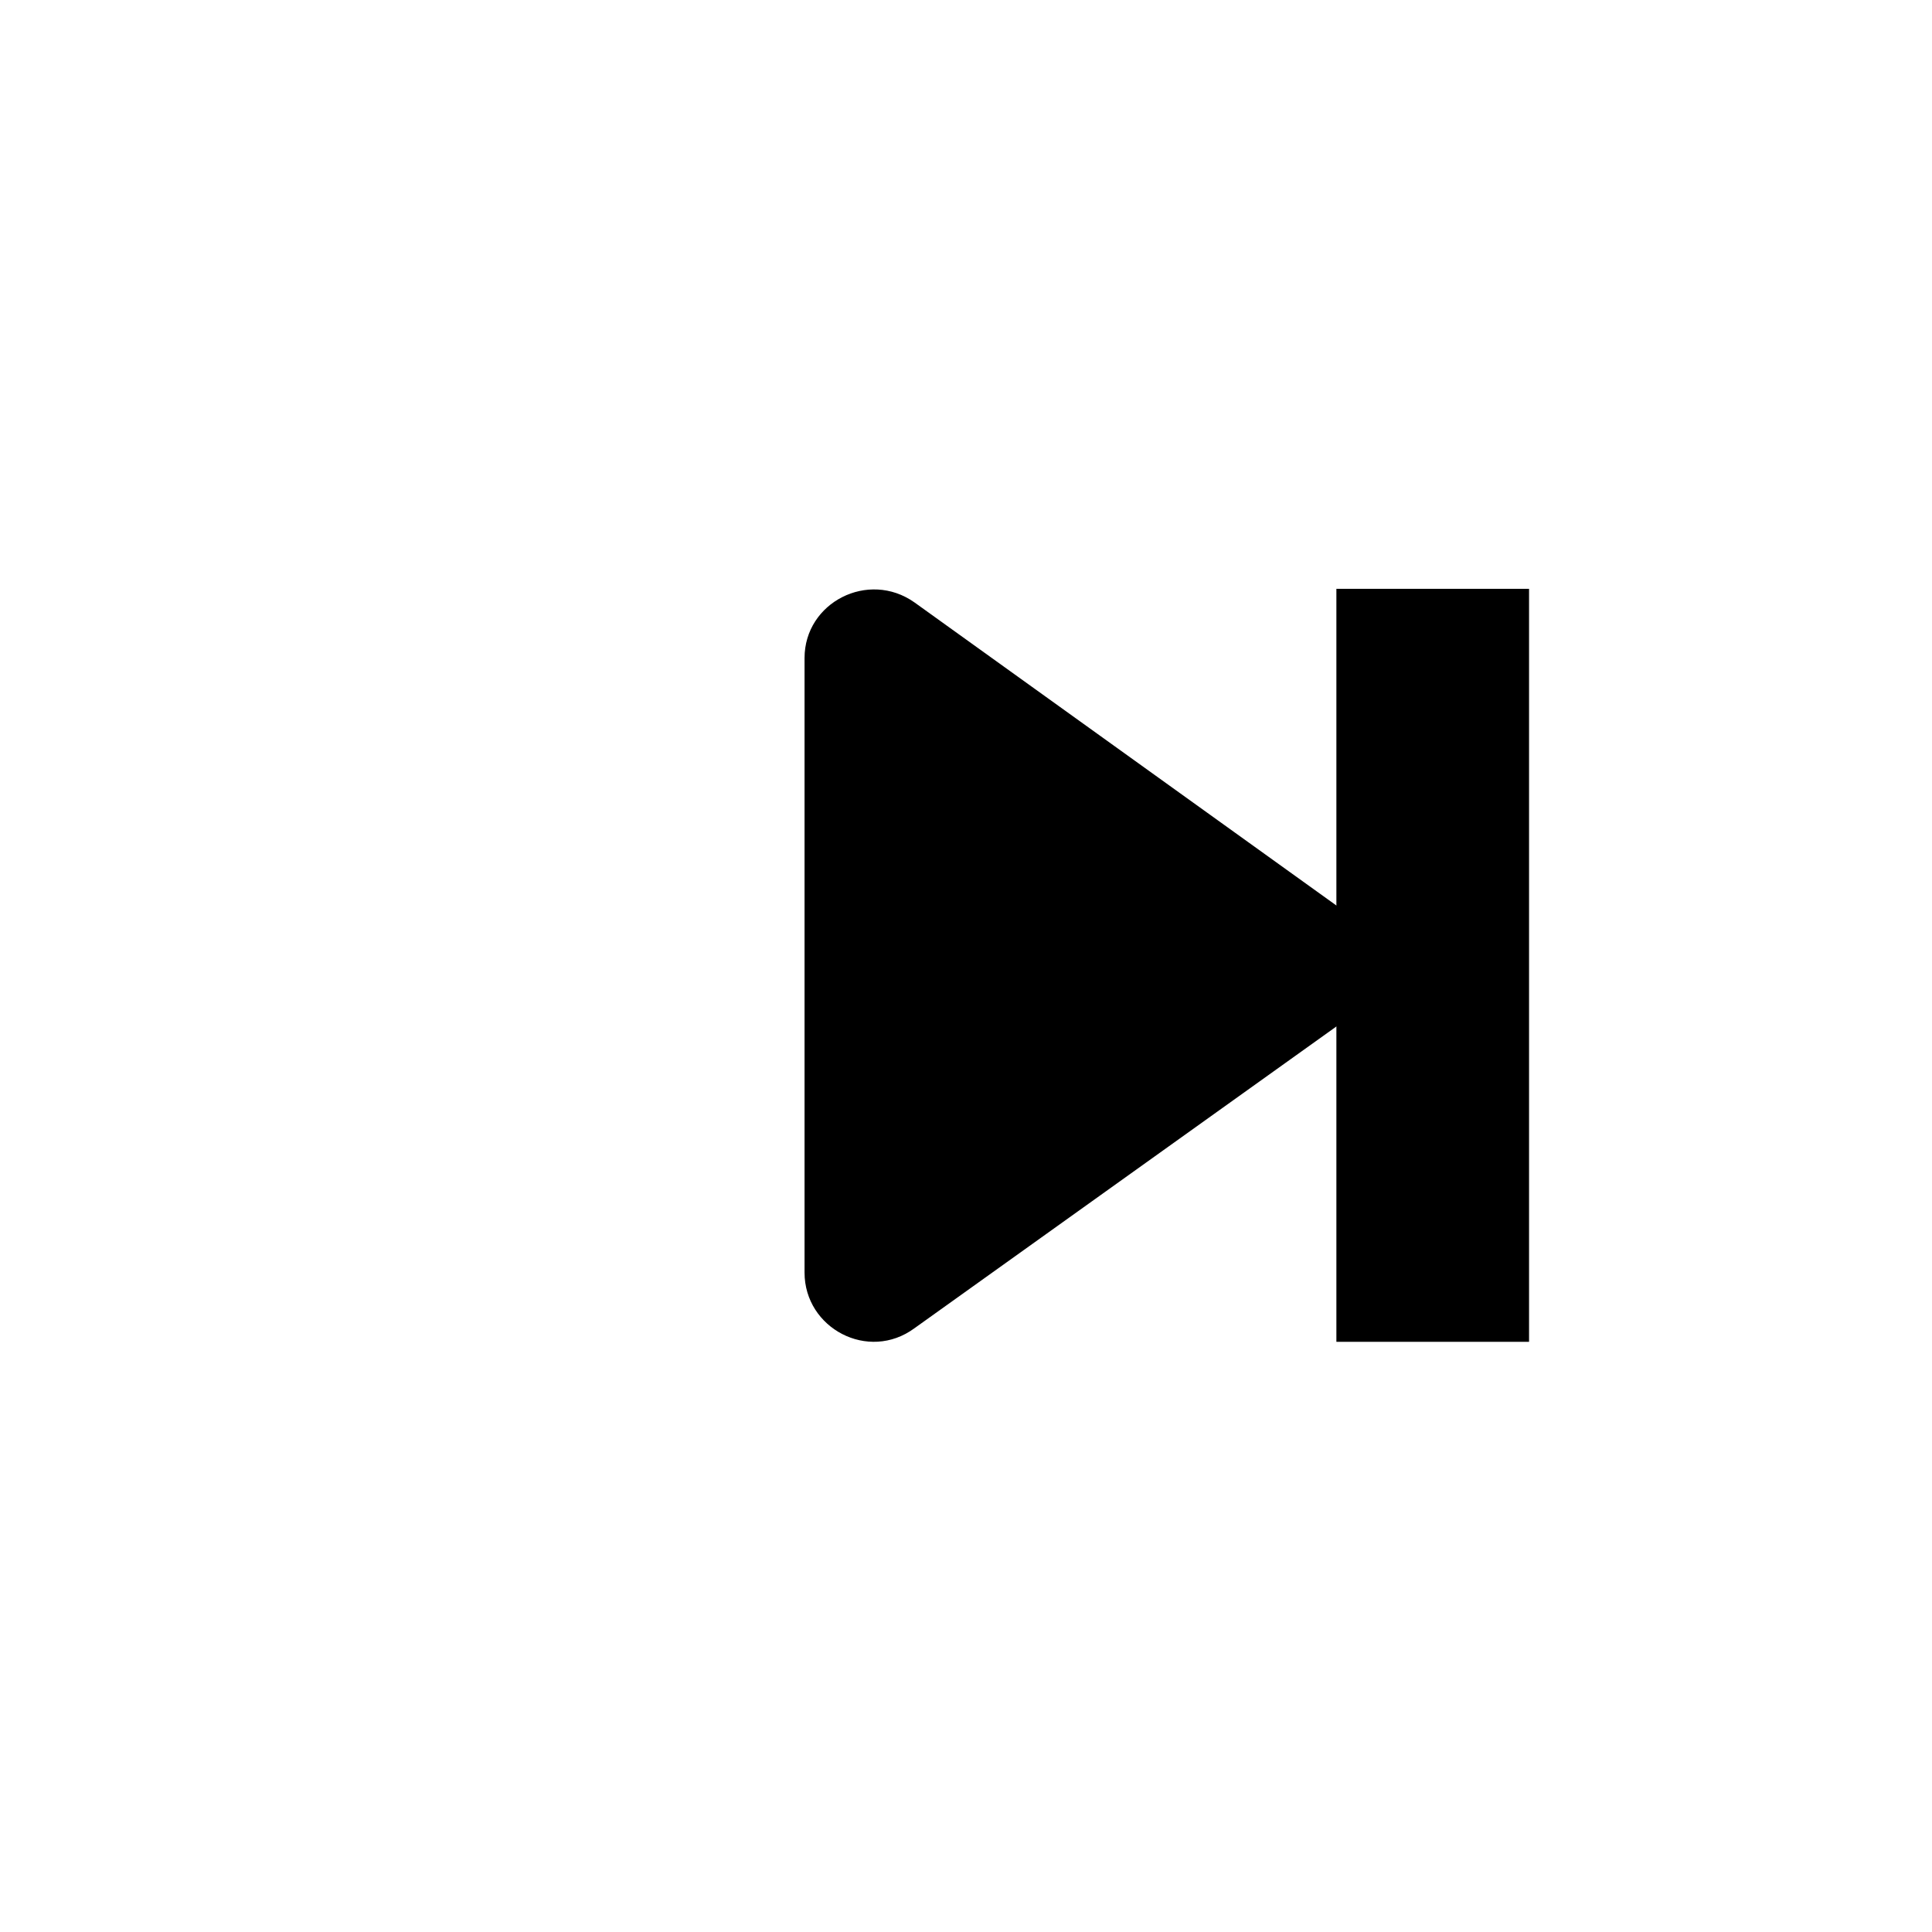
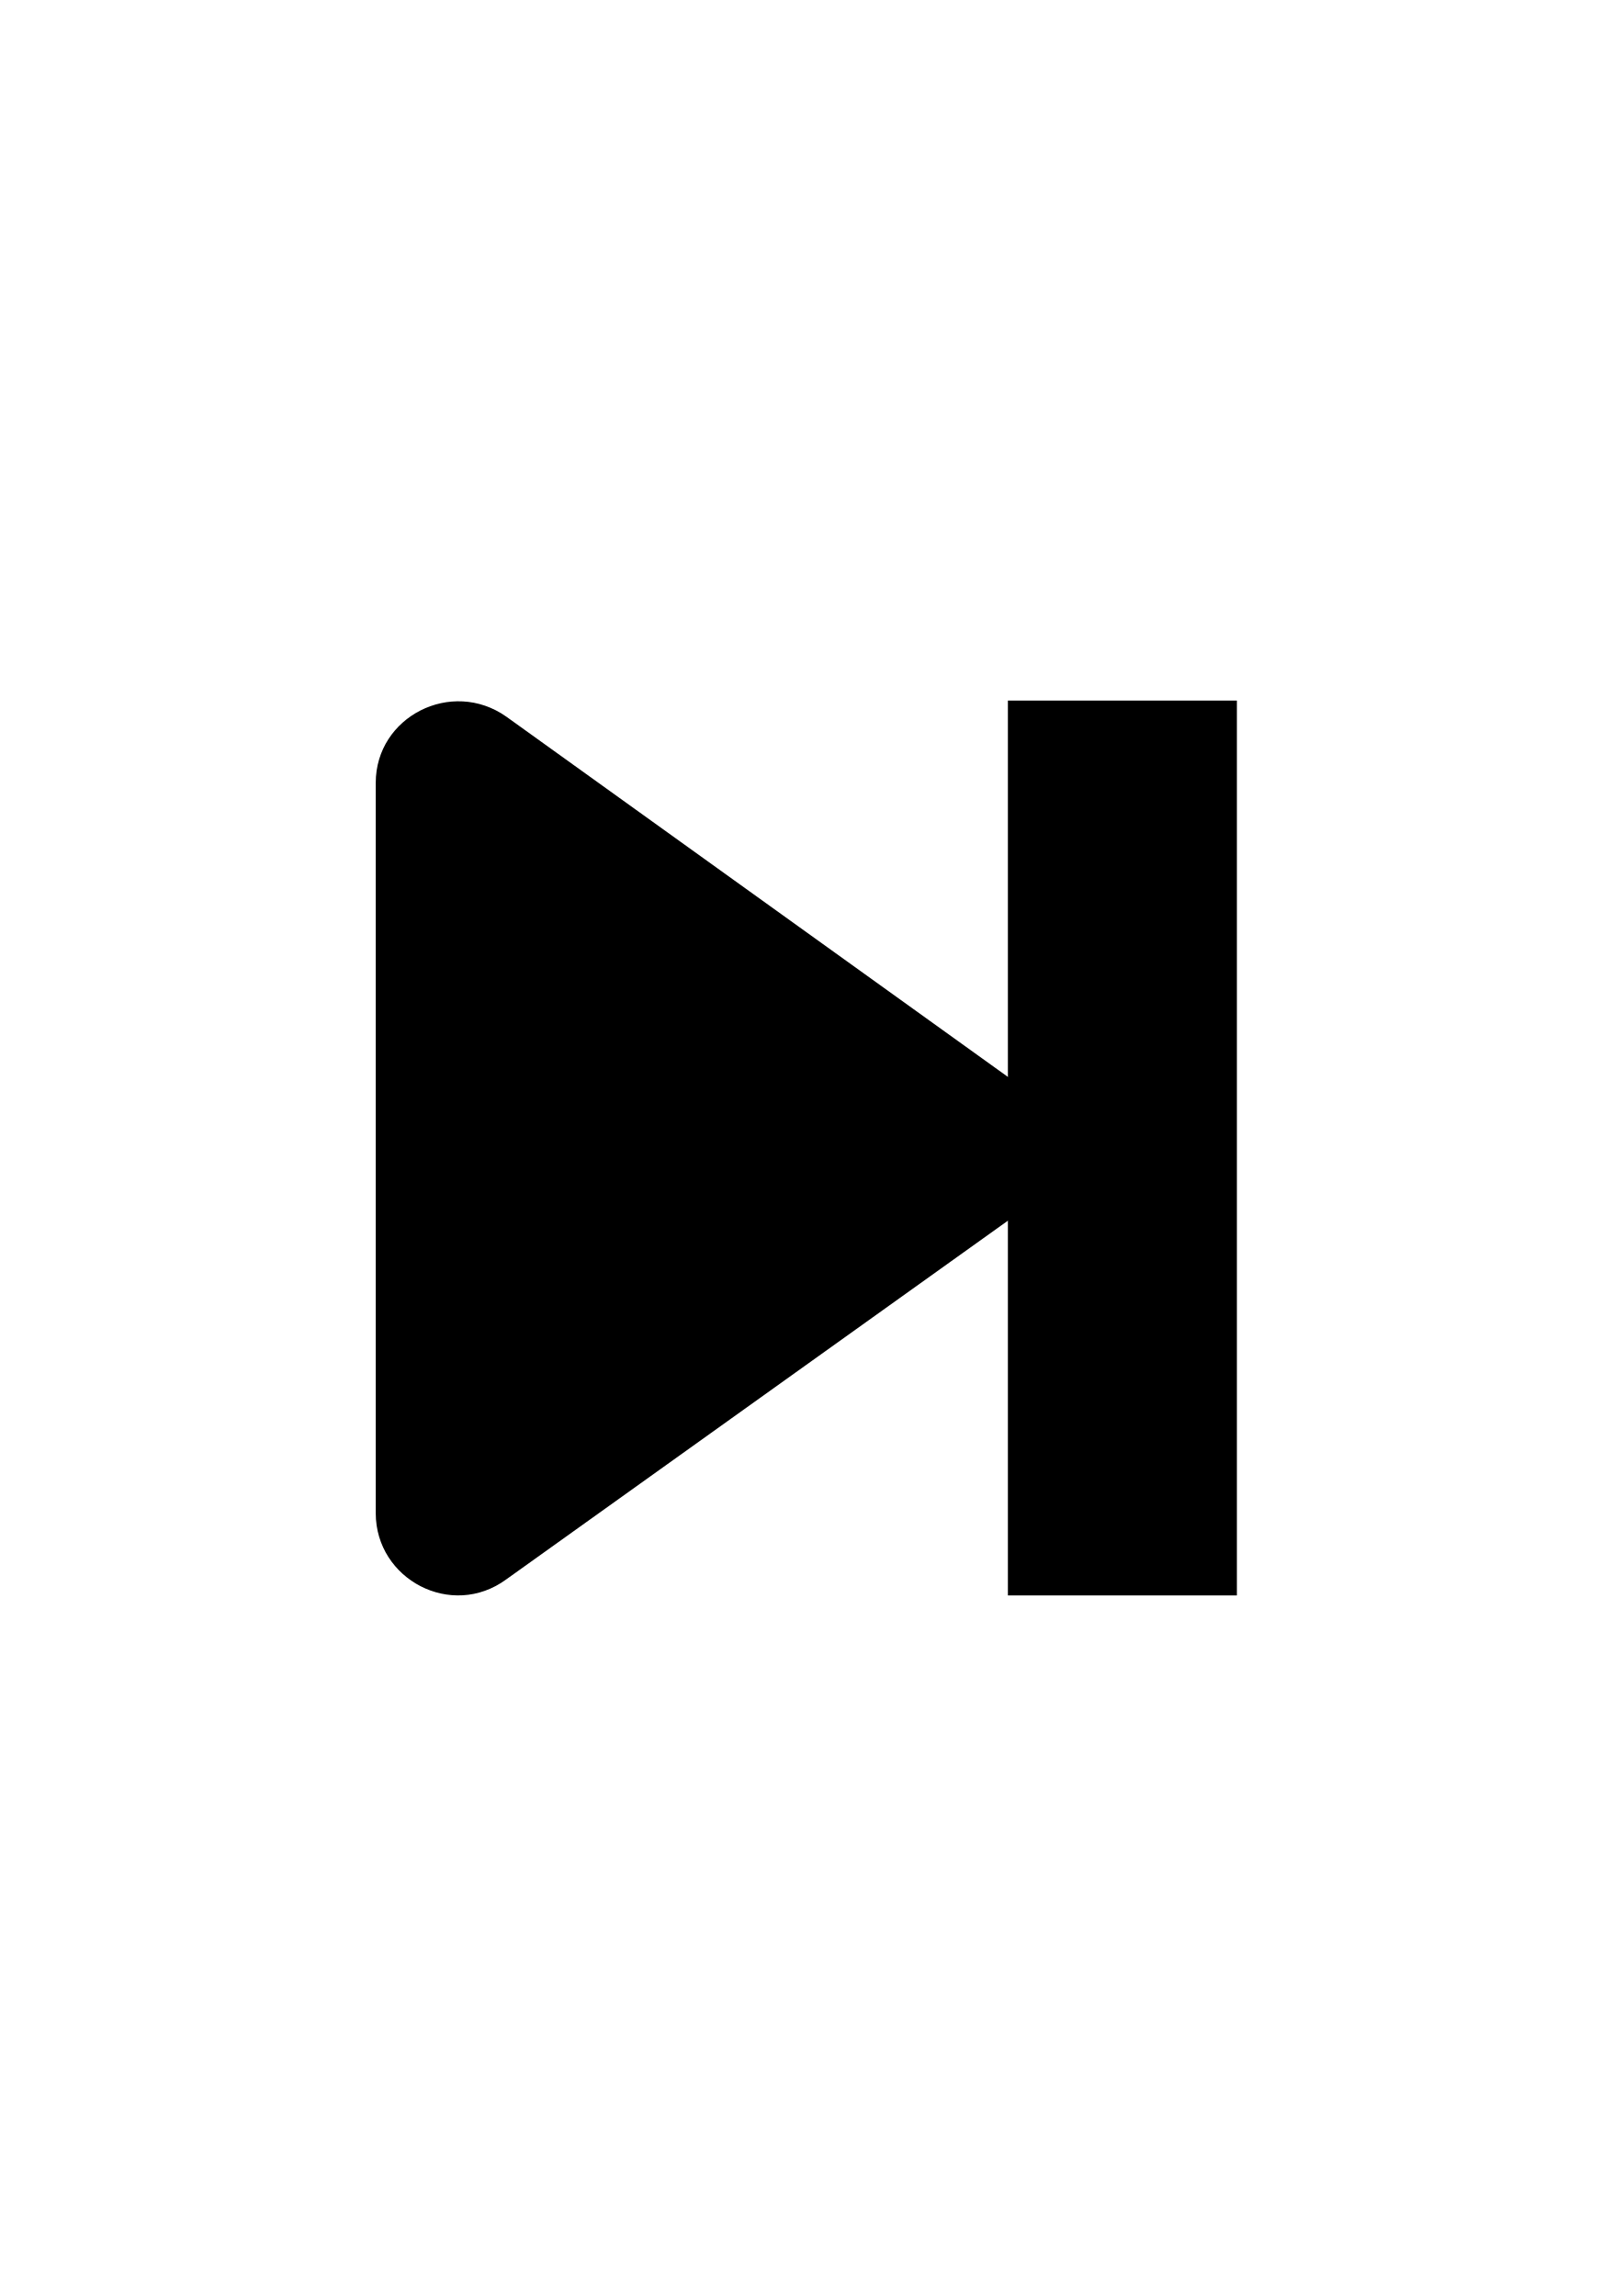
- <svg xmlns="http://www.w3.org/2000/svg" version="1.1" id="Capa_1" x="0px" y="0px" viewBox="0 0 142.4 142.4" style="enable-background:new 0 0 142.4 142.4;" xml:space="preserve">
-   <g>
-     <path d="M99,67.1L67.4,44.4c-3.4-2.4-8.1,0-8.1,4.1v45.3c0,4.1,4.7,6.6,8.1,4.1L99,75.3C101.8,73.3,101.8,69.1,99,67.1   z" />
+ <svg xmlns="http://www.w3.org/2000/svg" version="1.1" id="Capa_1" x="0px" y="0px" viewBox="0 0 100 142.4" xml:space="preserve" width="100" height="142.4">
+   <defs id="defs1" />
+   <g id="g2" transform="translate(-0.8984087,0.04999542)">
+     <g id="g1" transform="translate(-35.10162)">
+       <path d="M 99,67.1 67.4,44.4 c -3.4,-2.4 -8.1,0 -8.1,4.1 v 45.3 c 0,4.1 4.7,6.6 8.1,4.1 L 99,75.3 c 2.8,-2 2.8,-6.2 0,-8.2 z" id="path1" />
+     </g>
+     <rect x="63.398" y="43.4" width="14.2" height="55.5" id="rect1" />
  </g>
-   <rect x="98.5" y="43.4" width="14.2" height="55.5" />
</svg>
